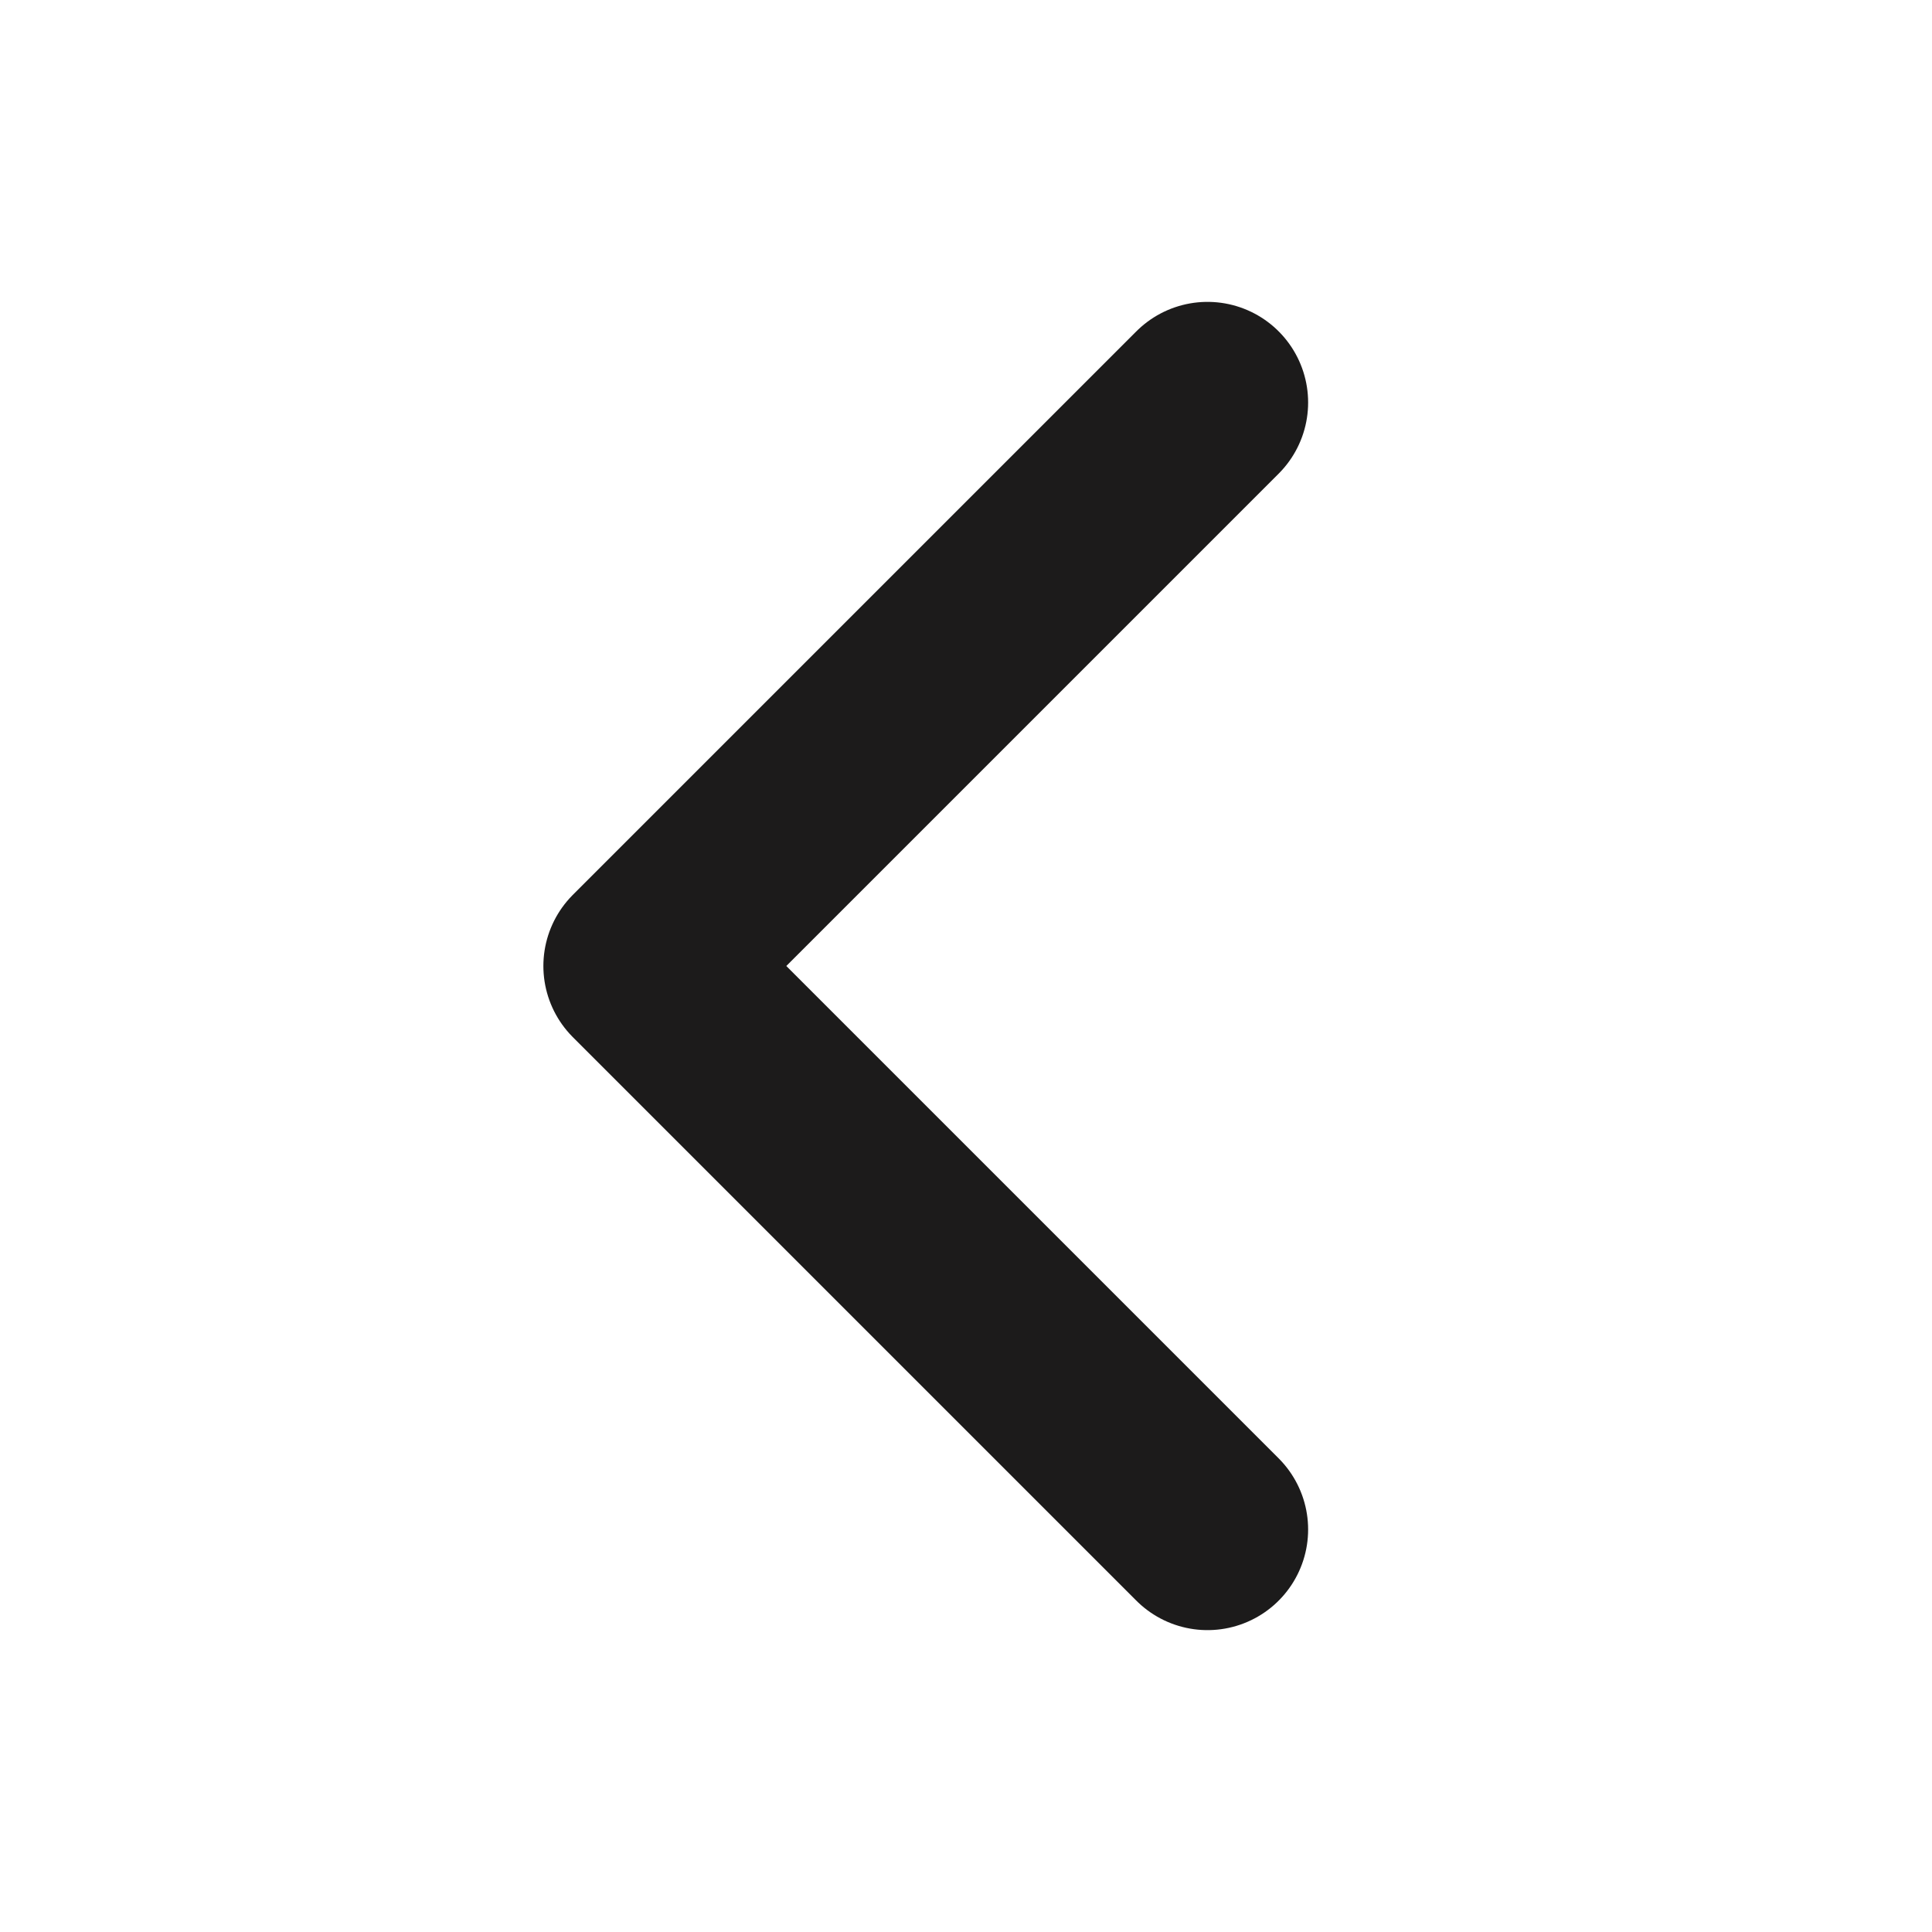
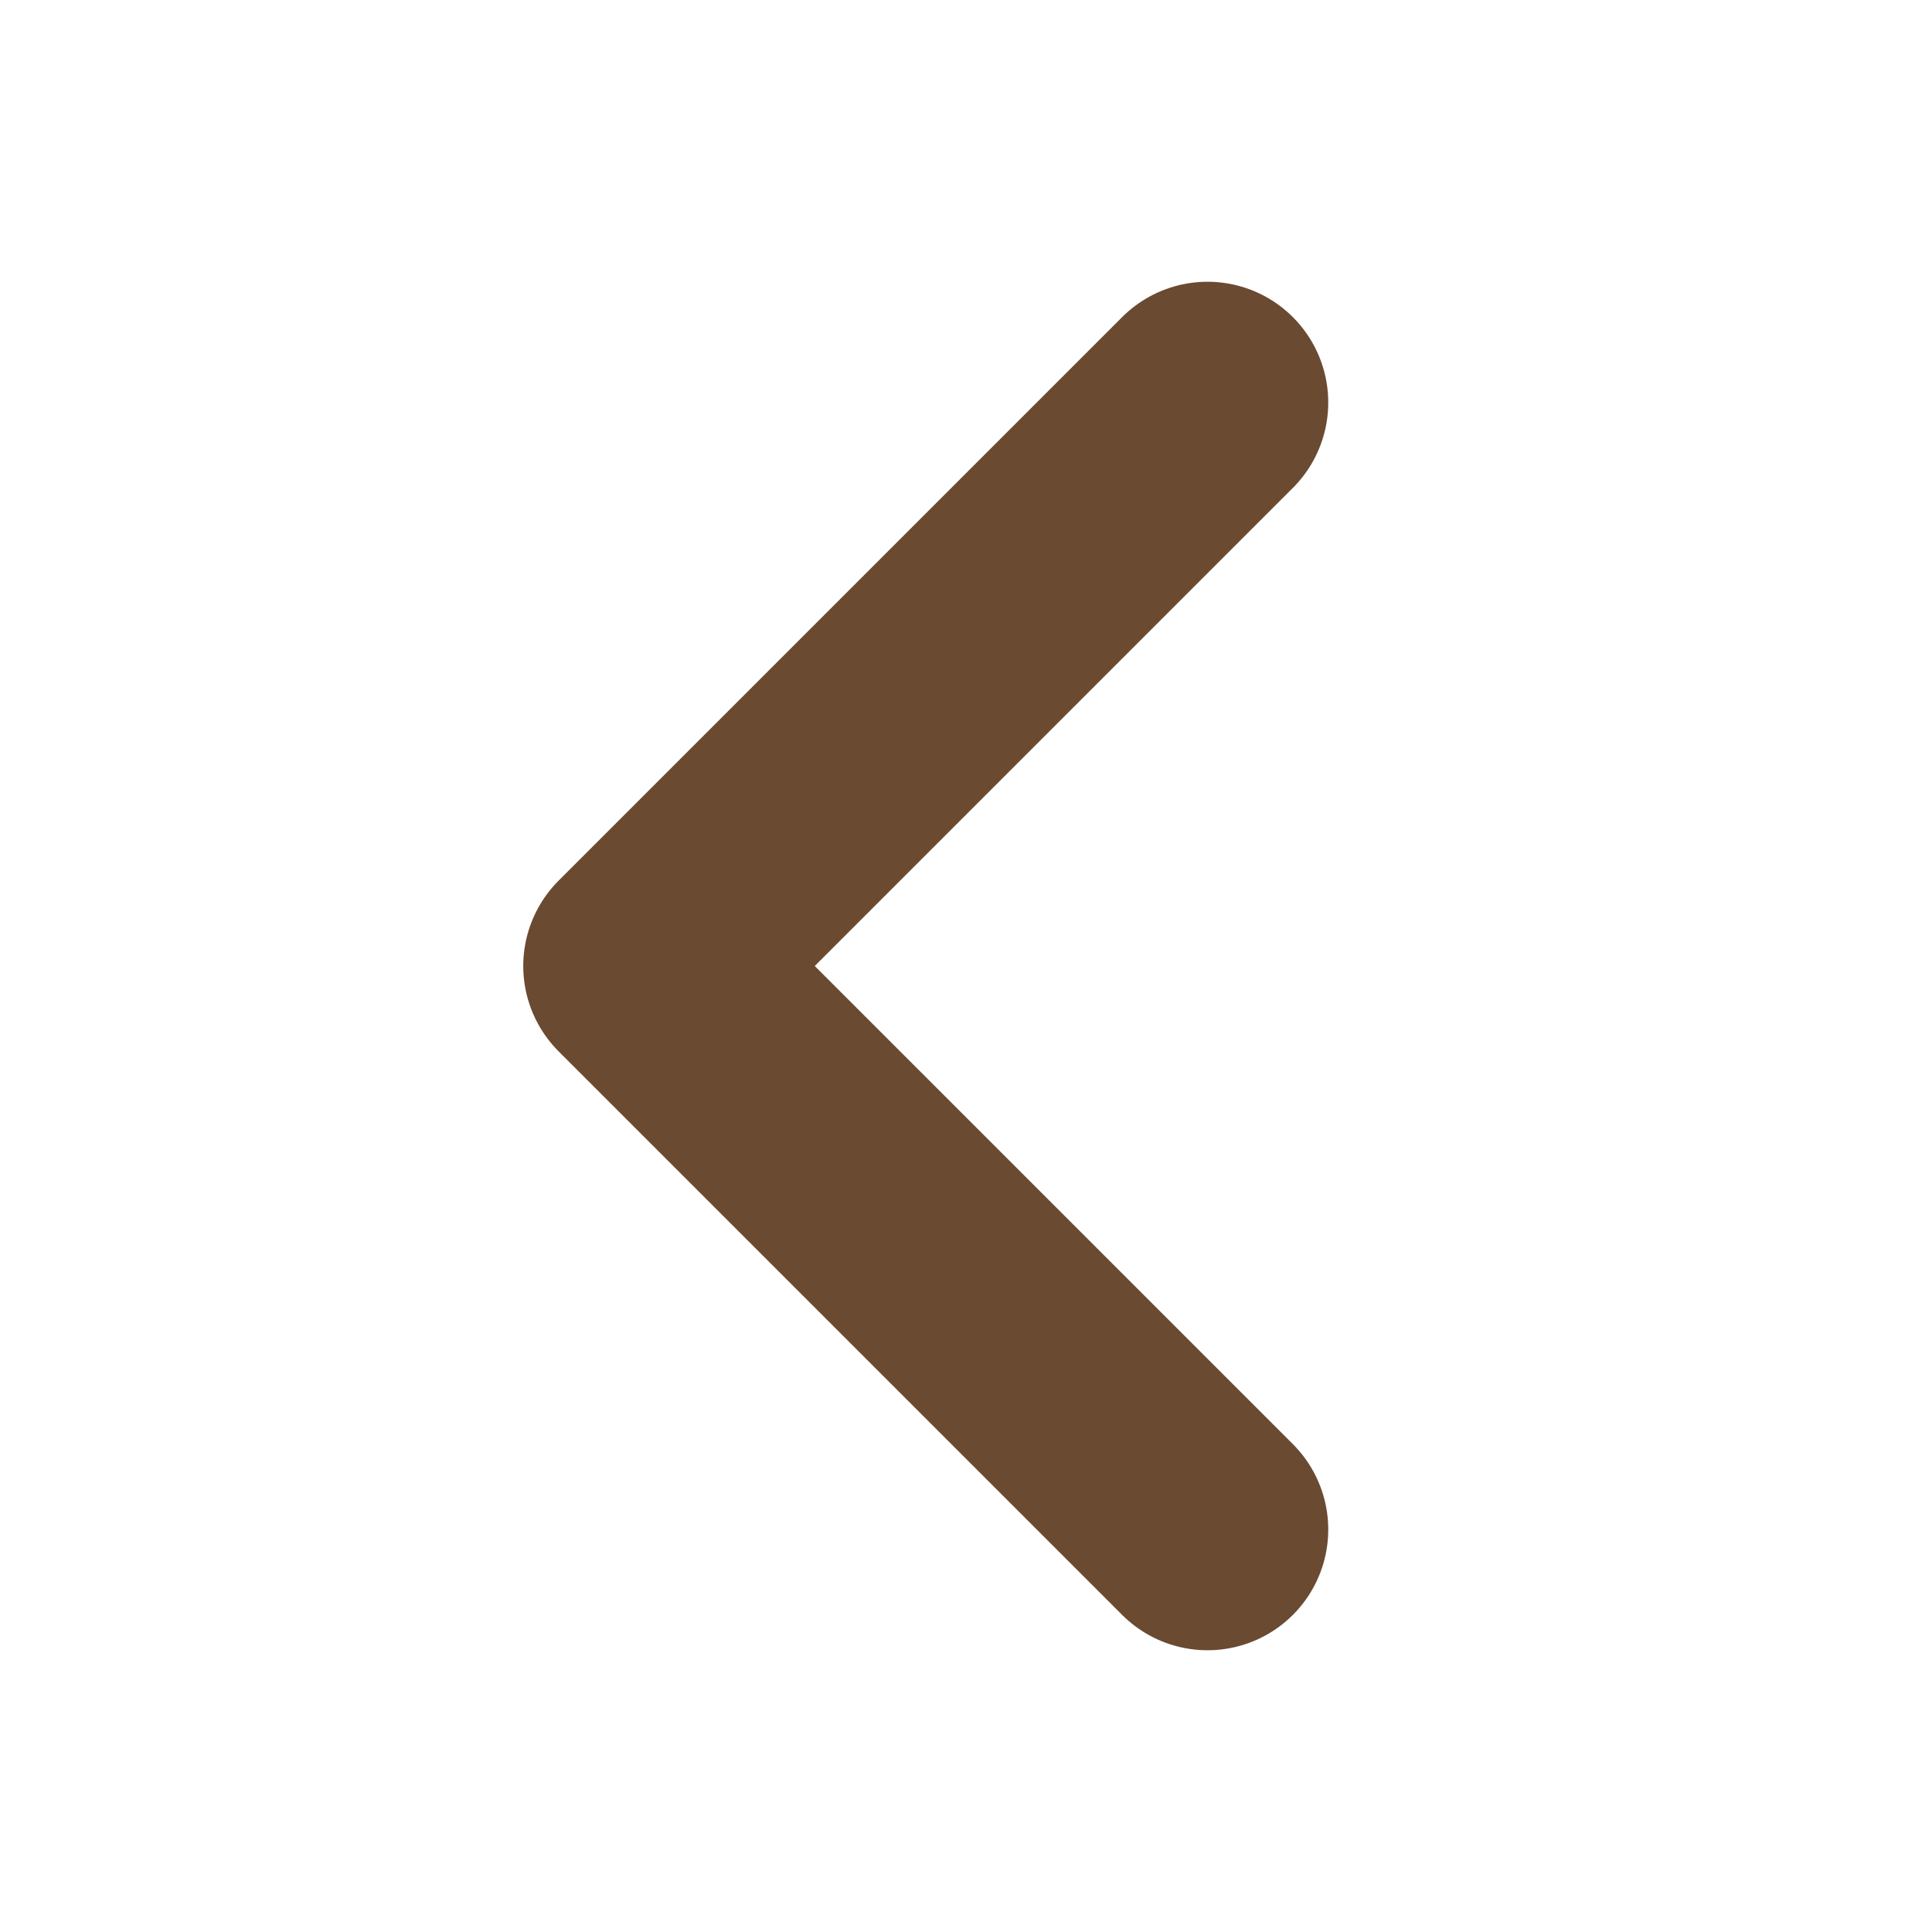
<svg xmlns="http://www.w3.org/2000/svg" width="24" height="24" viewBox="0 0 24 24" fill="none">
-   <path d="M15 5L8 12L15 19" stroke="#1C1B1B" stroke-width="2.5" stroke-linecap="round" stroke-linejoin="round" />
+   <path d="M15 5L8 12L15 19" stroke="#6b4a32" stroke-width="3" stroke-linecap="round" stroke-linejoin="round" />
</svg>
